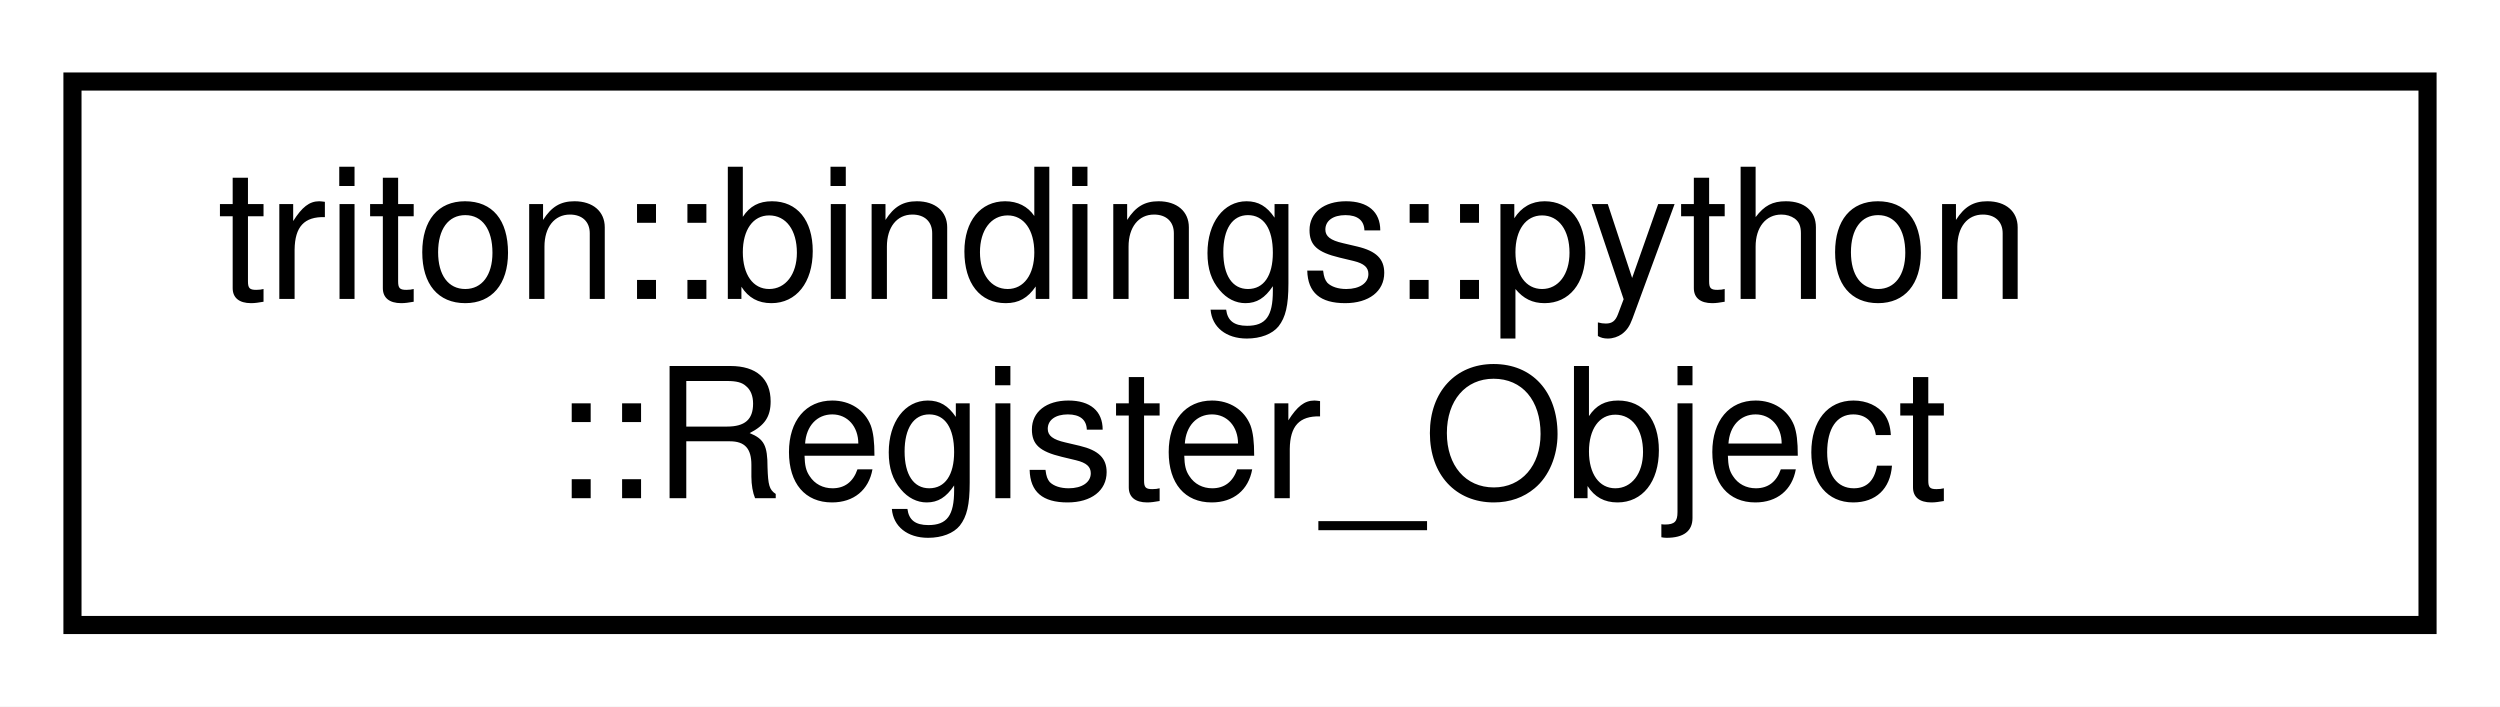
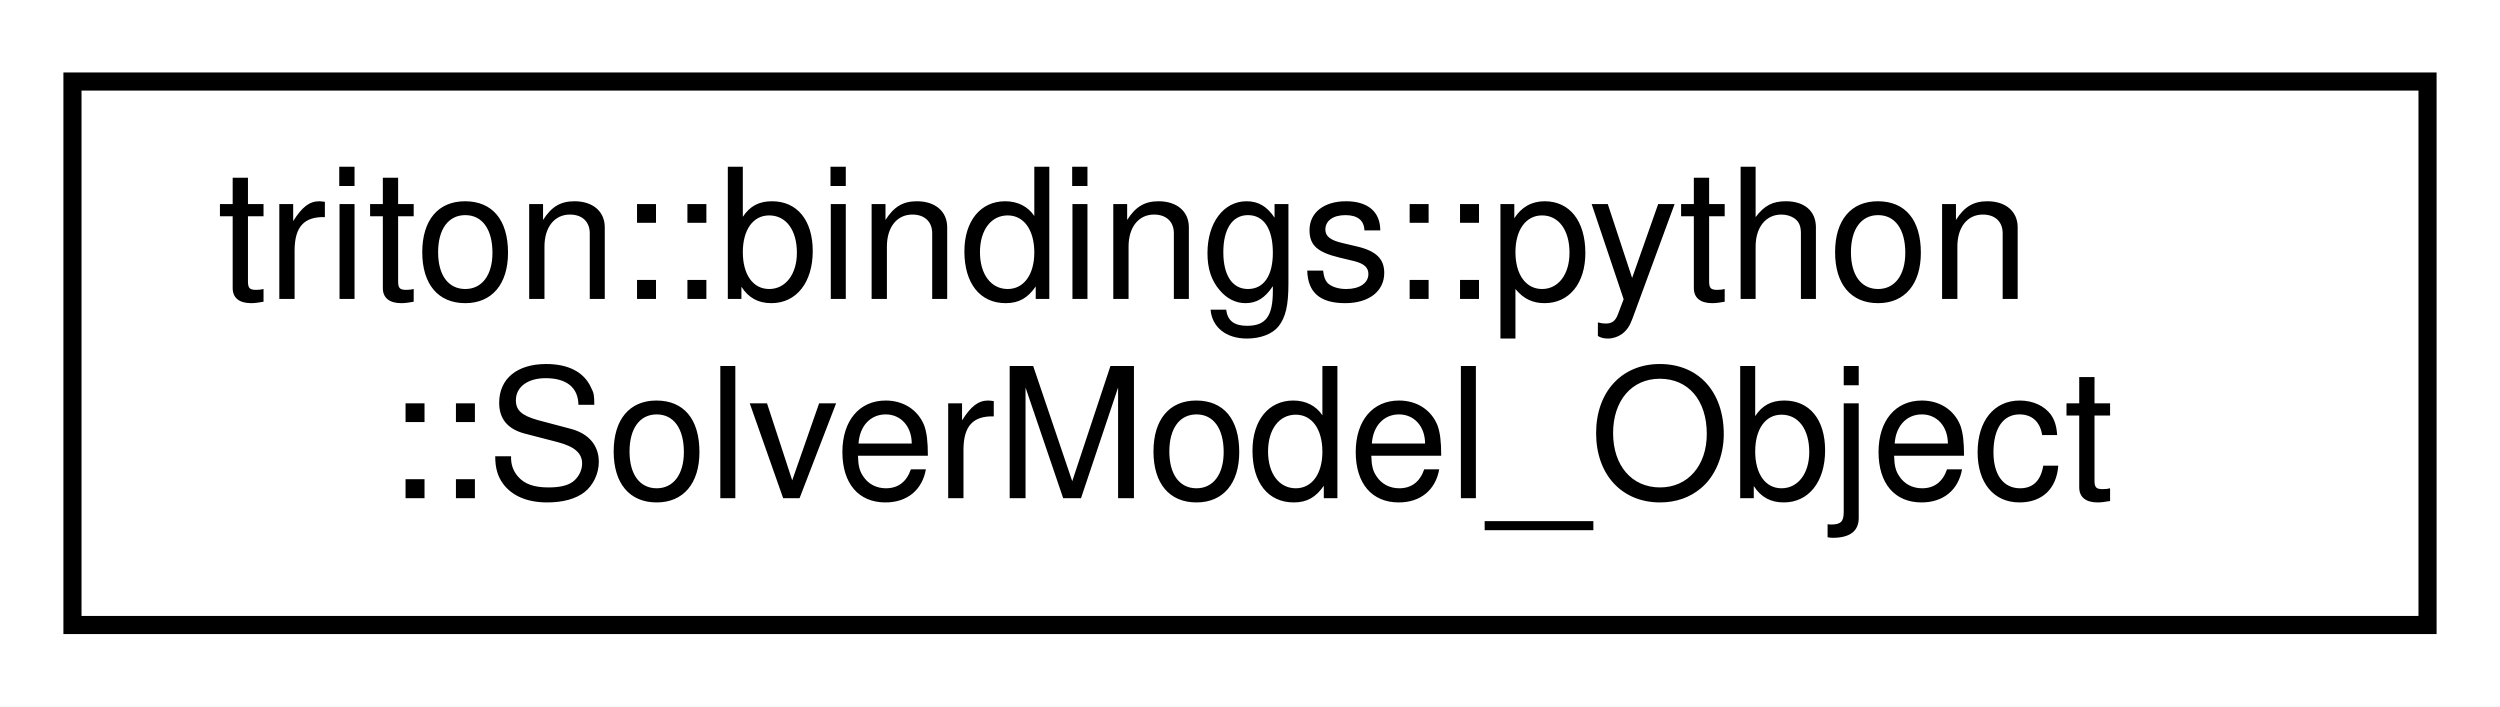
<svg xmlns="http://www.w3.org/2000/svg" xmlns:xlink="http://www.w3.org/1999/xlink" width="138pt" height="39pt" viewBox="0.00 0.00 138.00 39.00">
  <g id="graph0" class="graph" transform="scale(1 1) rotate(0) translate(4 35)">
    <polygon fill="white" stroke="transparent" points="-4,4 -4,-35 134,-35 134,4 -4,4" />
    <g id="node1" class="node">
      <g id="a_node1">
-         <a xlink:href="structtriton_1_1bindings_1_1python_1_1Register__Object.html" target="_top" xlink:title="pyRegister object.">
+         <a xlink:href="structtriton_1_1bindings_1_1python_1_1SolverModel__Object.html" target="_top" xlink:title="pySolverModel object.">
          <polygon fill="white" stroke="black" points="0,-0.5 0,-30.5 130,-30.5 130,-0.5 0,-0.5" />
          <text text-anchor="start" x="8" y="-18.5" font-family="Helvetica,sans-Serif" font-size="10.00">triton::bindings::python</text>
-           <text text-anchor="middle" x="65" y="-7.5" font-family="Helvetica,sans-Serif" font-size="10.00">::Register_Object</text>
+           <text text-anchor="middle" x="65" y="-7.5" font-family="Helvetica,sans-Serif" font-size="10.00">::SolverModel_Object</text>
        </a>
      </g>
    </g>
  </g>
</svg>
